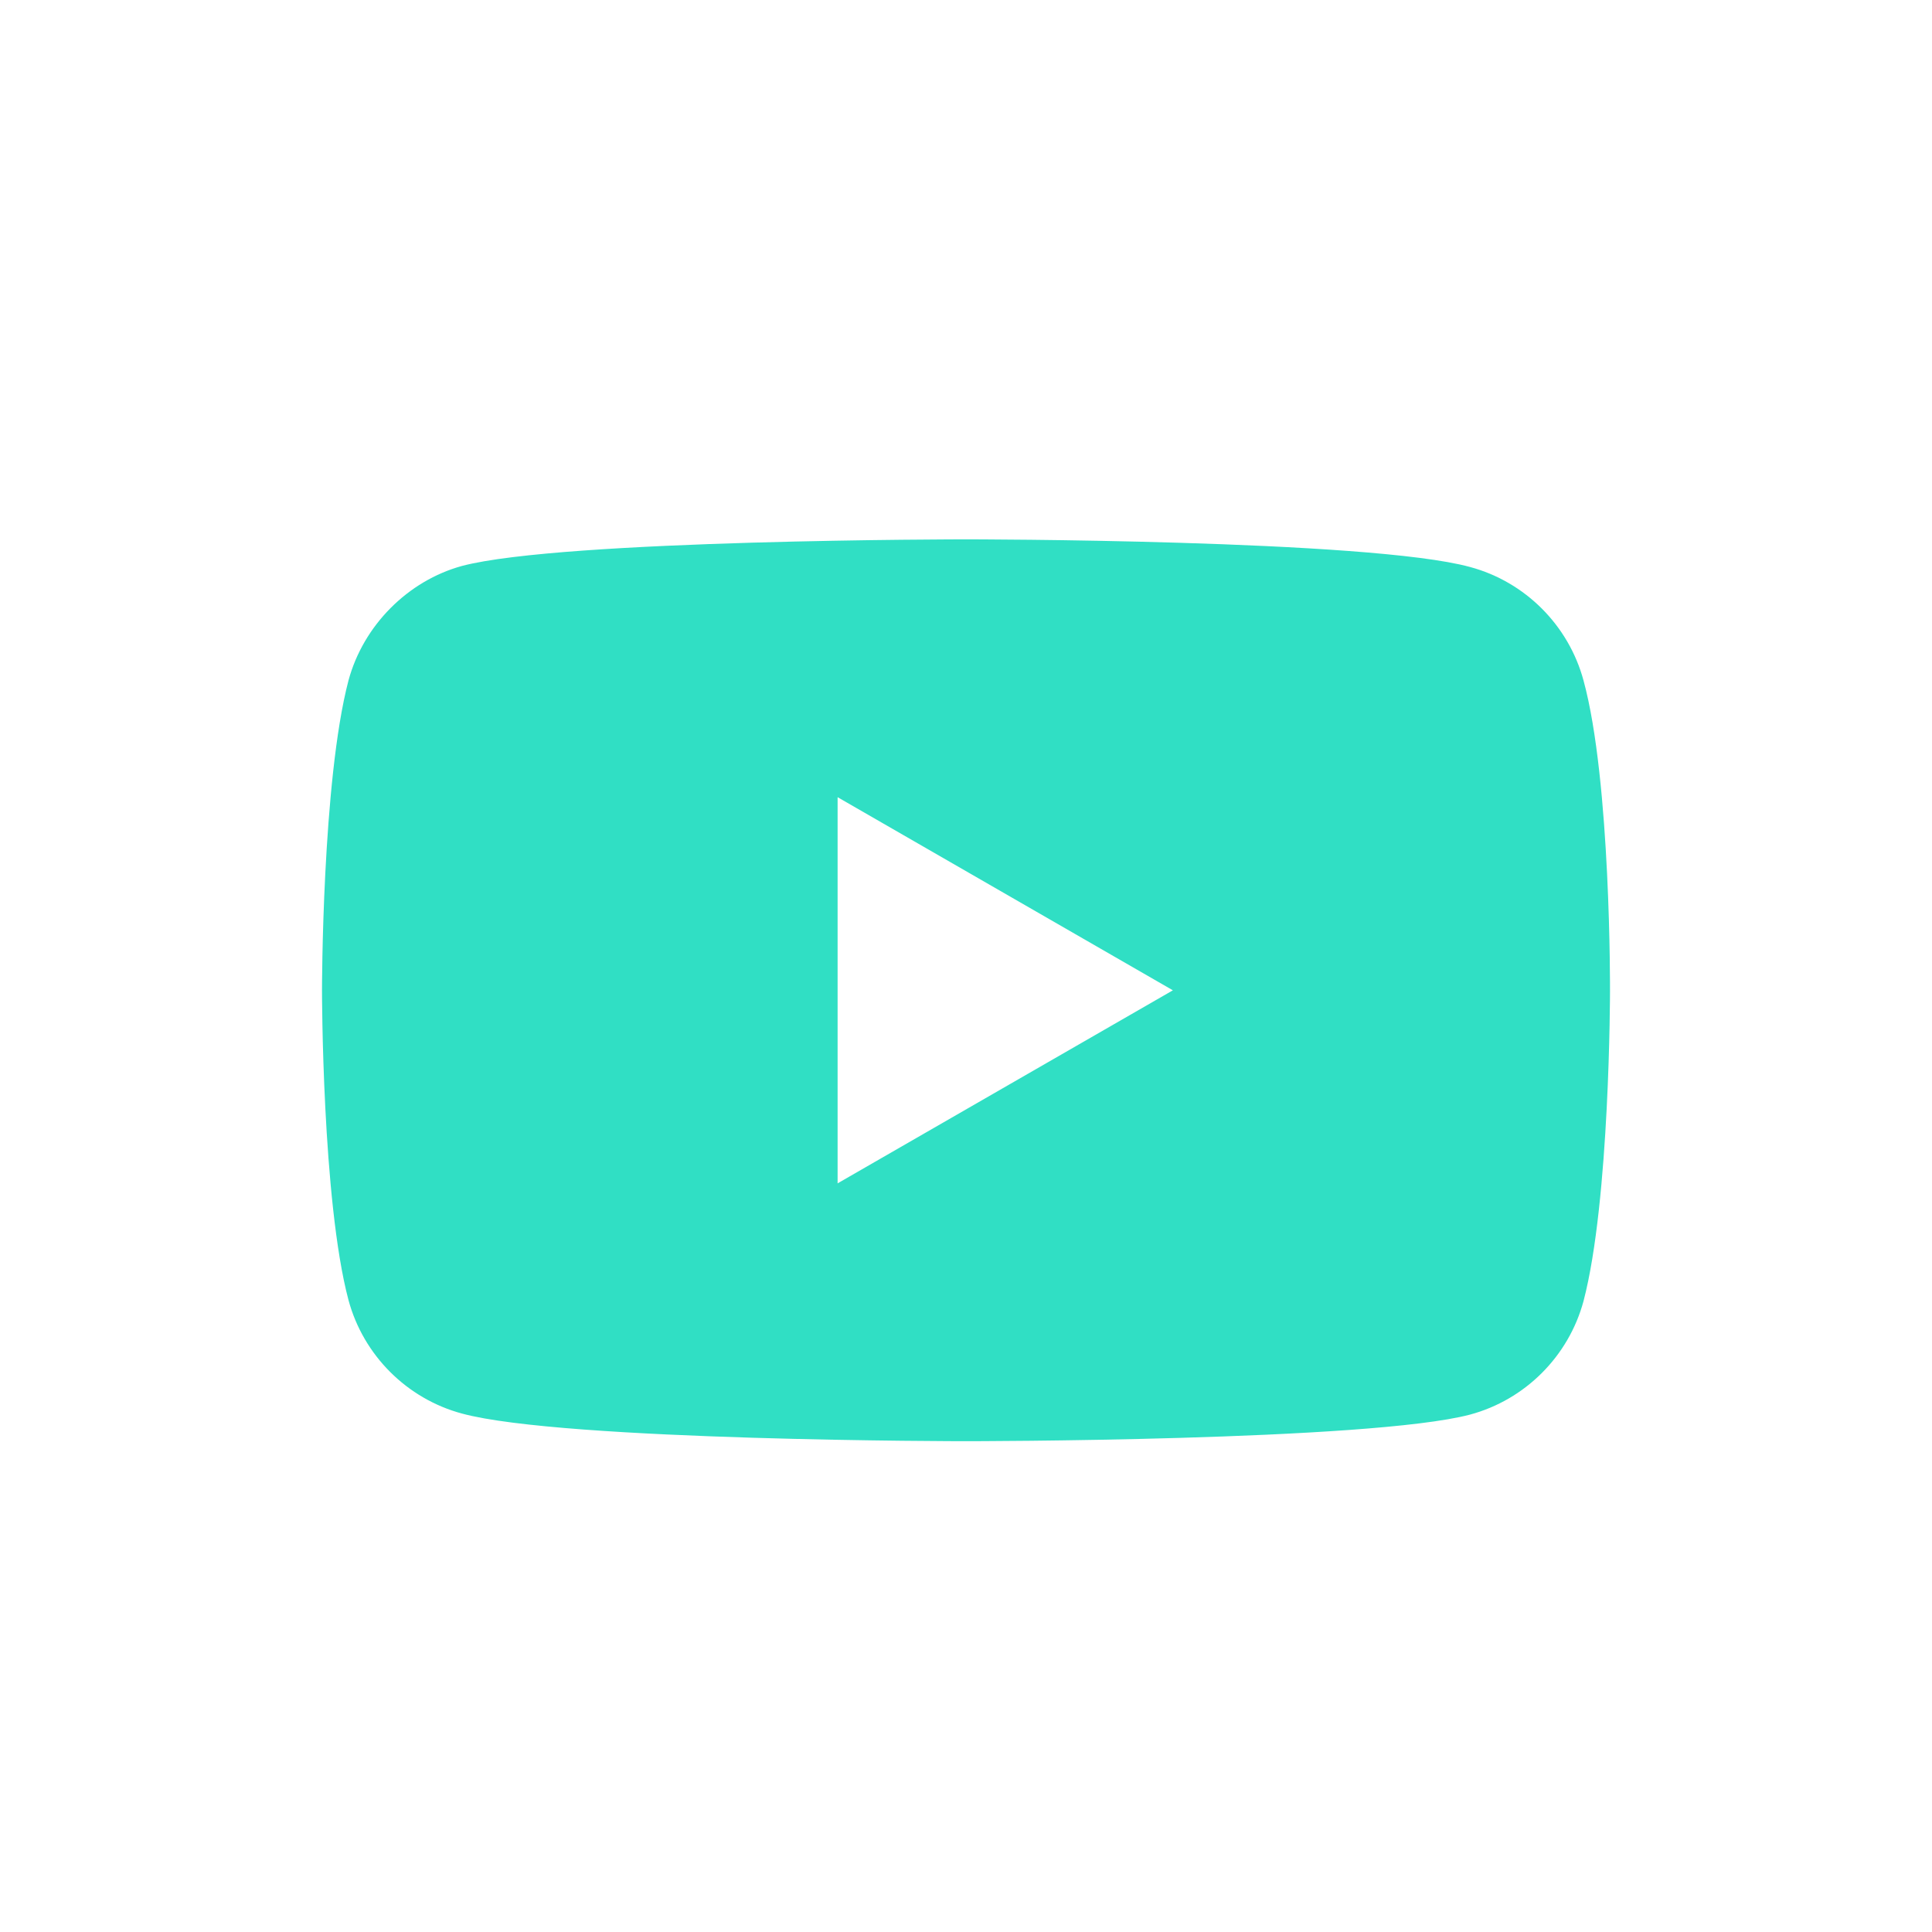
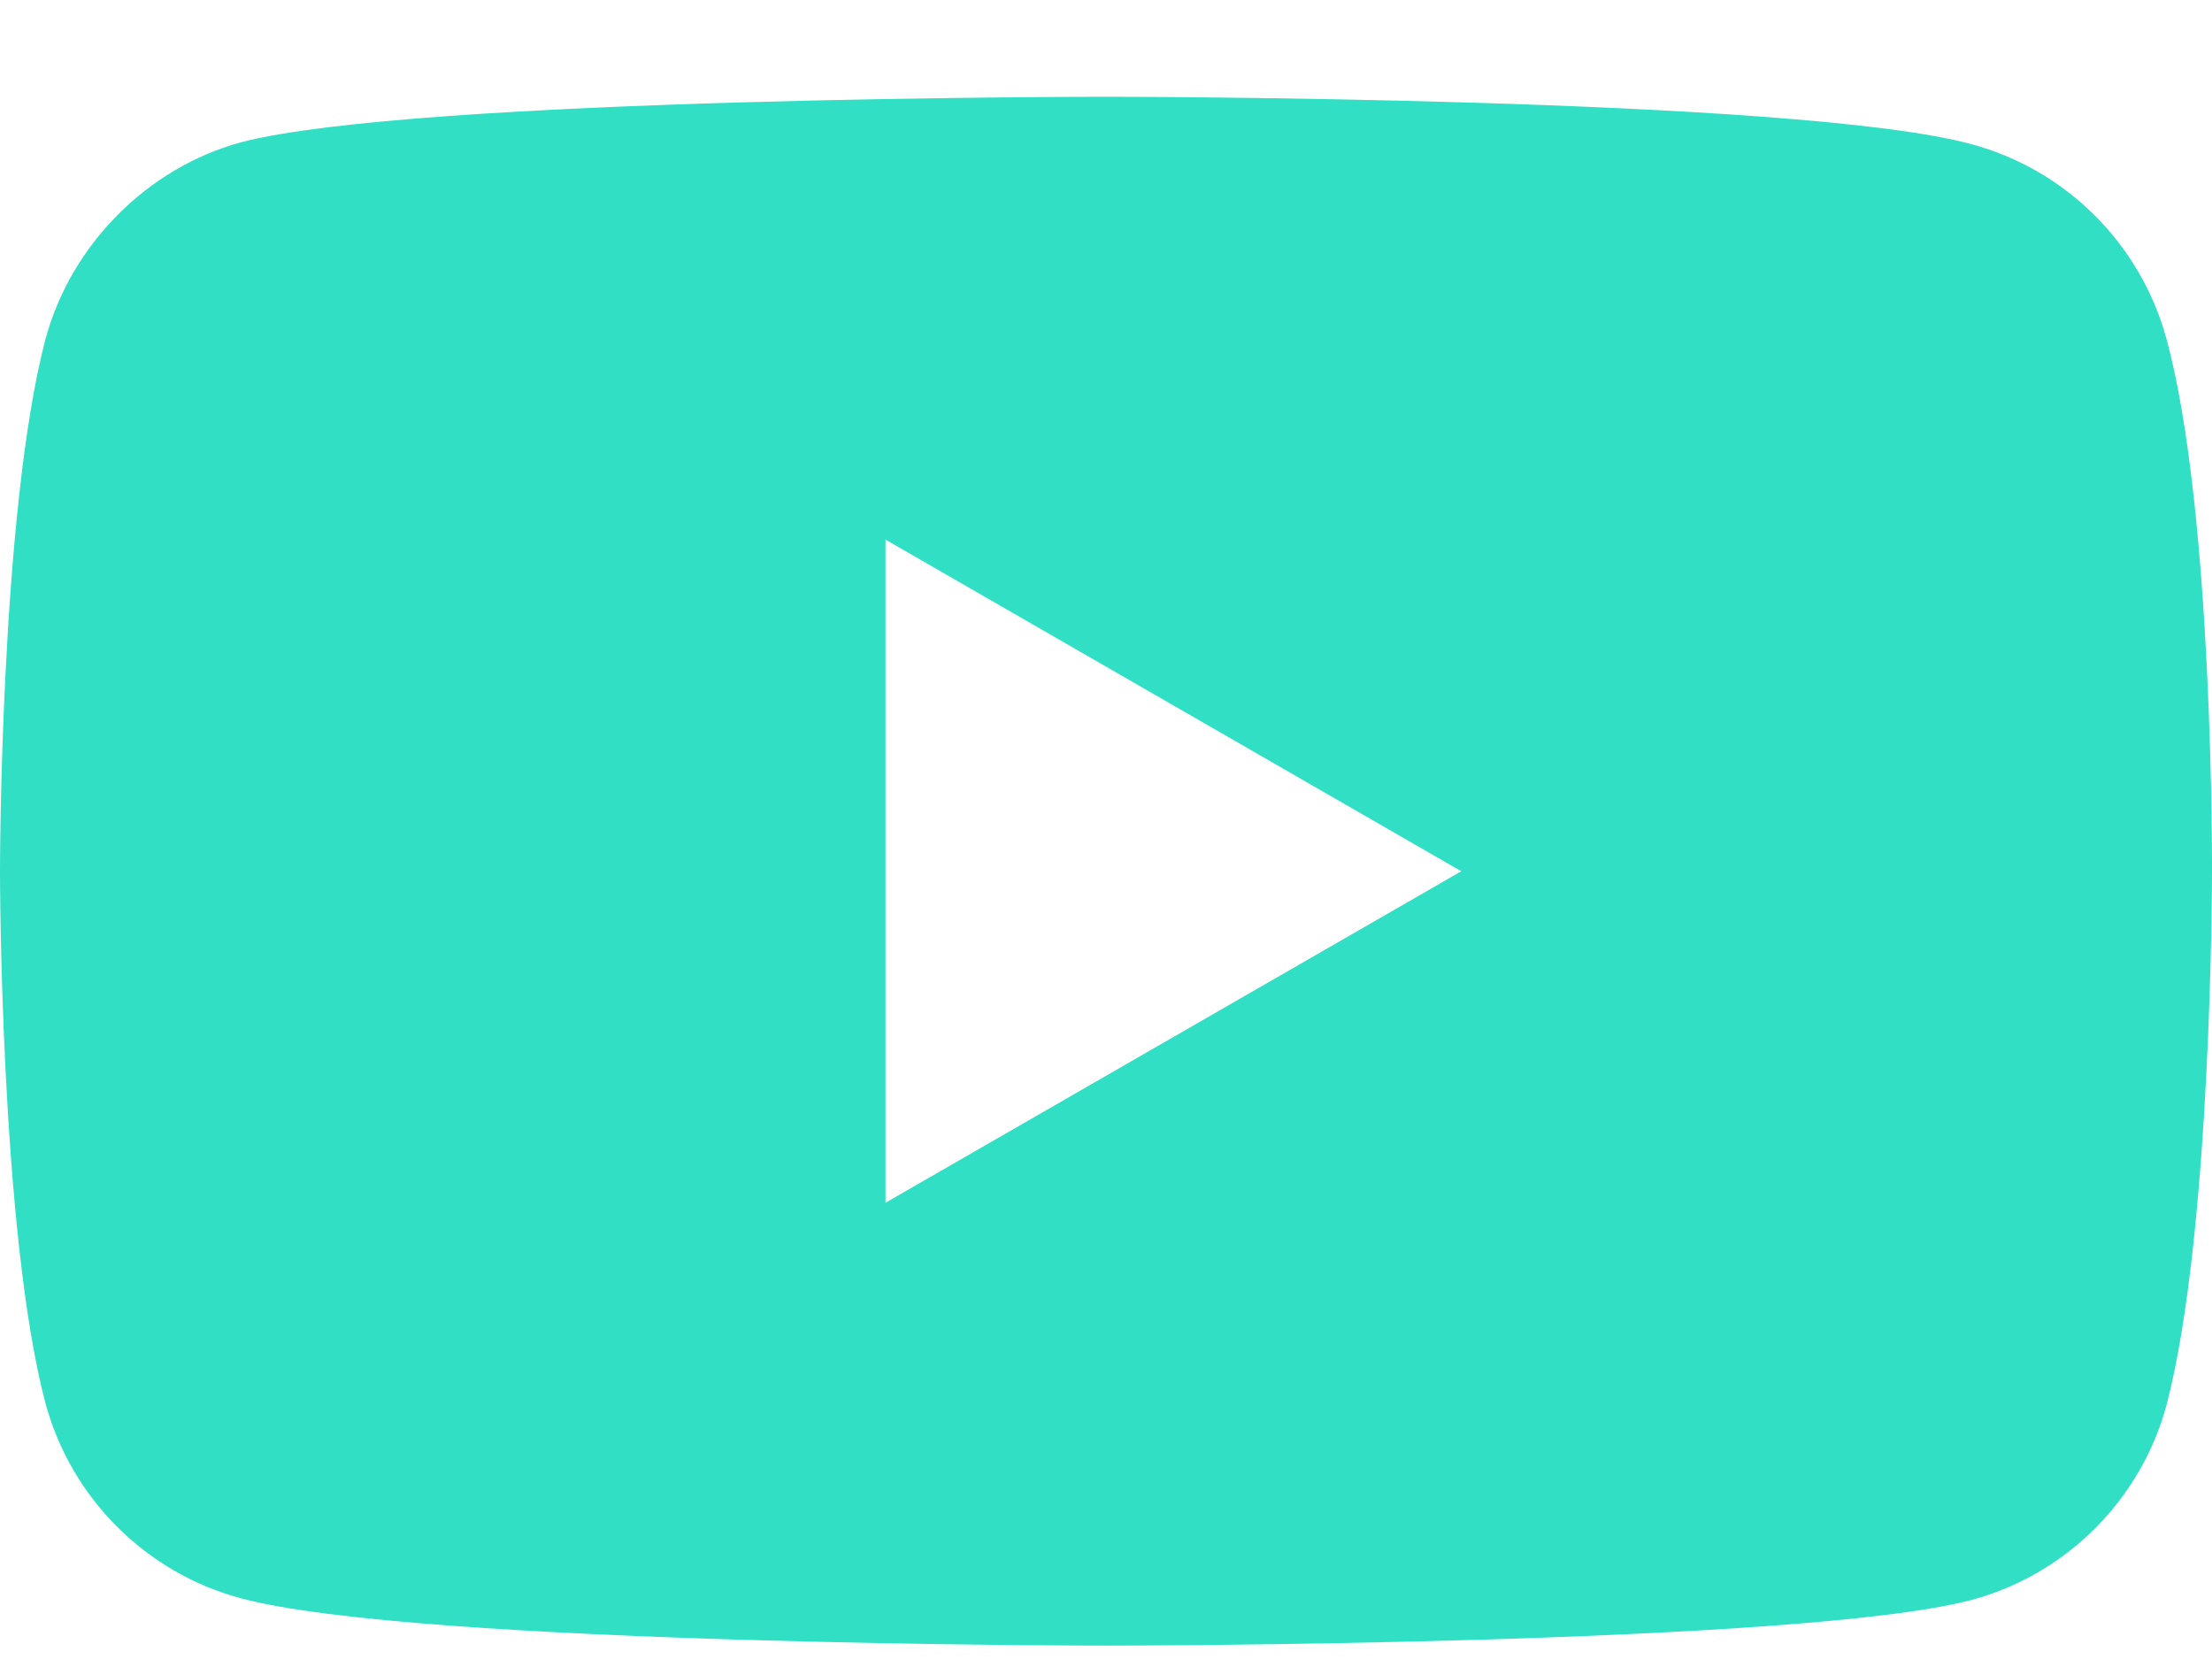
- <svg xmlns="http://www.w3.org/2000/svg" width="24" height="24" viewBox="0 0 24 24" fill="none">
-   <path fill-rule="evenodd" clip-rule="evenodd" d="M18.26 7.043C18.946 7.227 19.486 7.768 19.671 8.453C20.013 9.705 20 12.315 20 12.315C20 12.315 20 14.911 19.671 16.163C19.486 16.848 18.946 17.389 18.26 17.573C17.008 17.903 12 17.903 12 17.903C12 17.903 7.005 17.903 5.74 17.56C5.054 17.376 4.514 16.835 4.329 16.15C4 14.911 4 12.302 4 12.302C4 12.302 4 9.705 4.329 8.453C4.514 7.768 5.068 7.214 5.74 7.03C6.992 6.7 12 6.7 12 6.7C12 6.7 17.008 6.7 18.26 7.043ZM10.405 9.903L14.57 12.302L10.405 14.7V9.903Z" fill="#30DFC4" />
+ <svg xmlns="http://www.w3.org/2000/svg" width="16" height="12" viewBox="0 0 16 12" fill="none">
+   <path fill-rule="evenodd" clip-rule="evenodd" d="M14.26 1.043C14.946 1.227 15.486 1.768 15.671 2.453C16.013 3.705 16 6.315 16 6.315C16 6.315 16 8.911 15.671 10.163C15.486 10.848 14.946 11.389 14.26 11.573C13.008 11.903 8 11.903 8 11.903C8 11.903 3.005 11.903 1.74 11.56C1.054 11.376 0.514 10.835 0.329 10.15C0 8.911 0 6.301 0 6.301C0 6.301 0 3.705 0.329 2.453C0.514 1.768 1.068 1.214 1.74 1.03C2.992 0.7 8 0.7 8 0.7C8 0.7 13.008 0.7 14.26 1.043ZM6.405 3.903L10.57 6.302L6.405 8.7V3.903Z" fill="#30DFC4" />
</svg>
